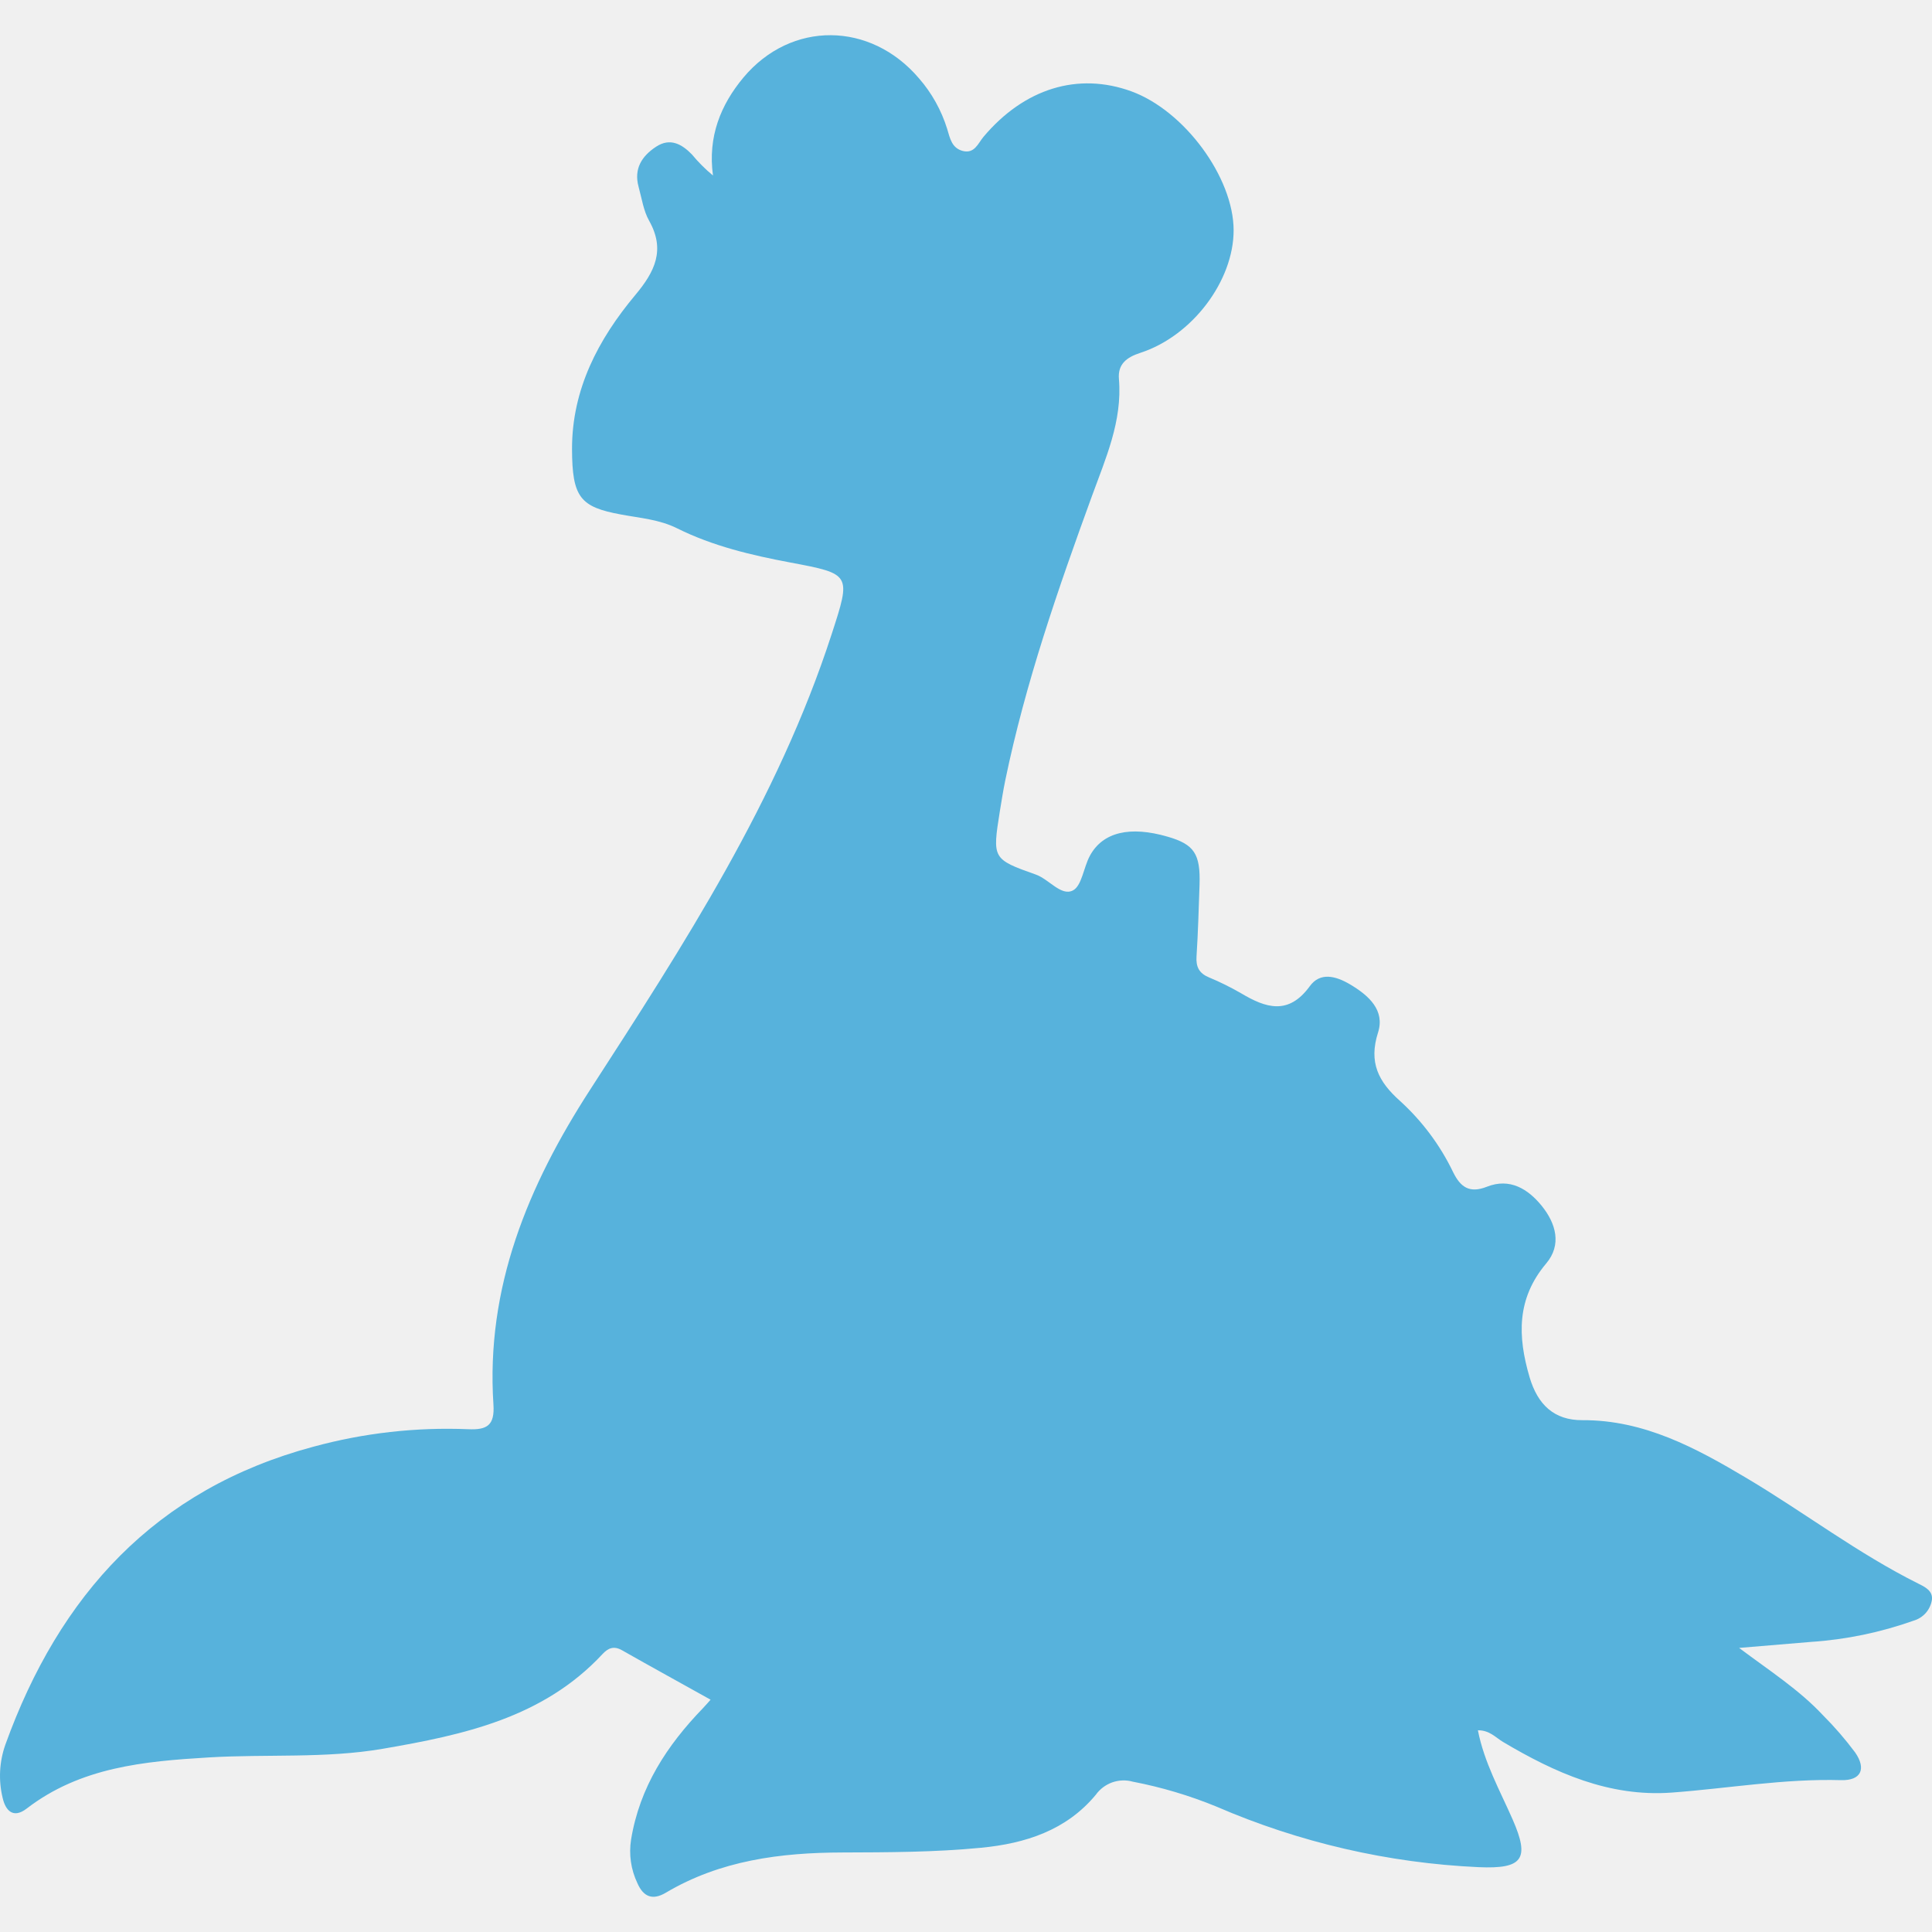
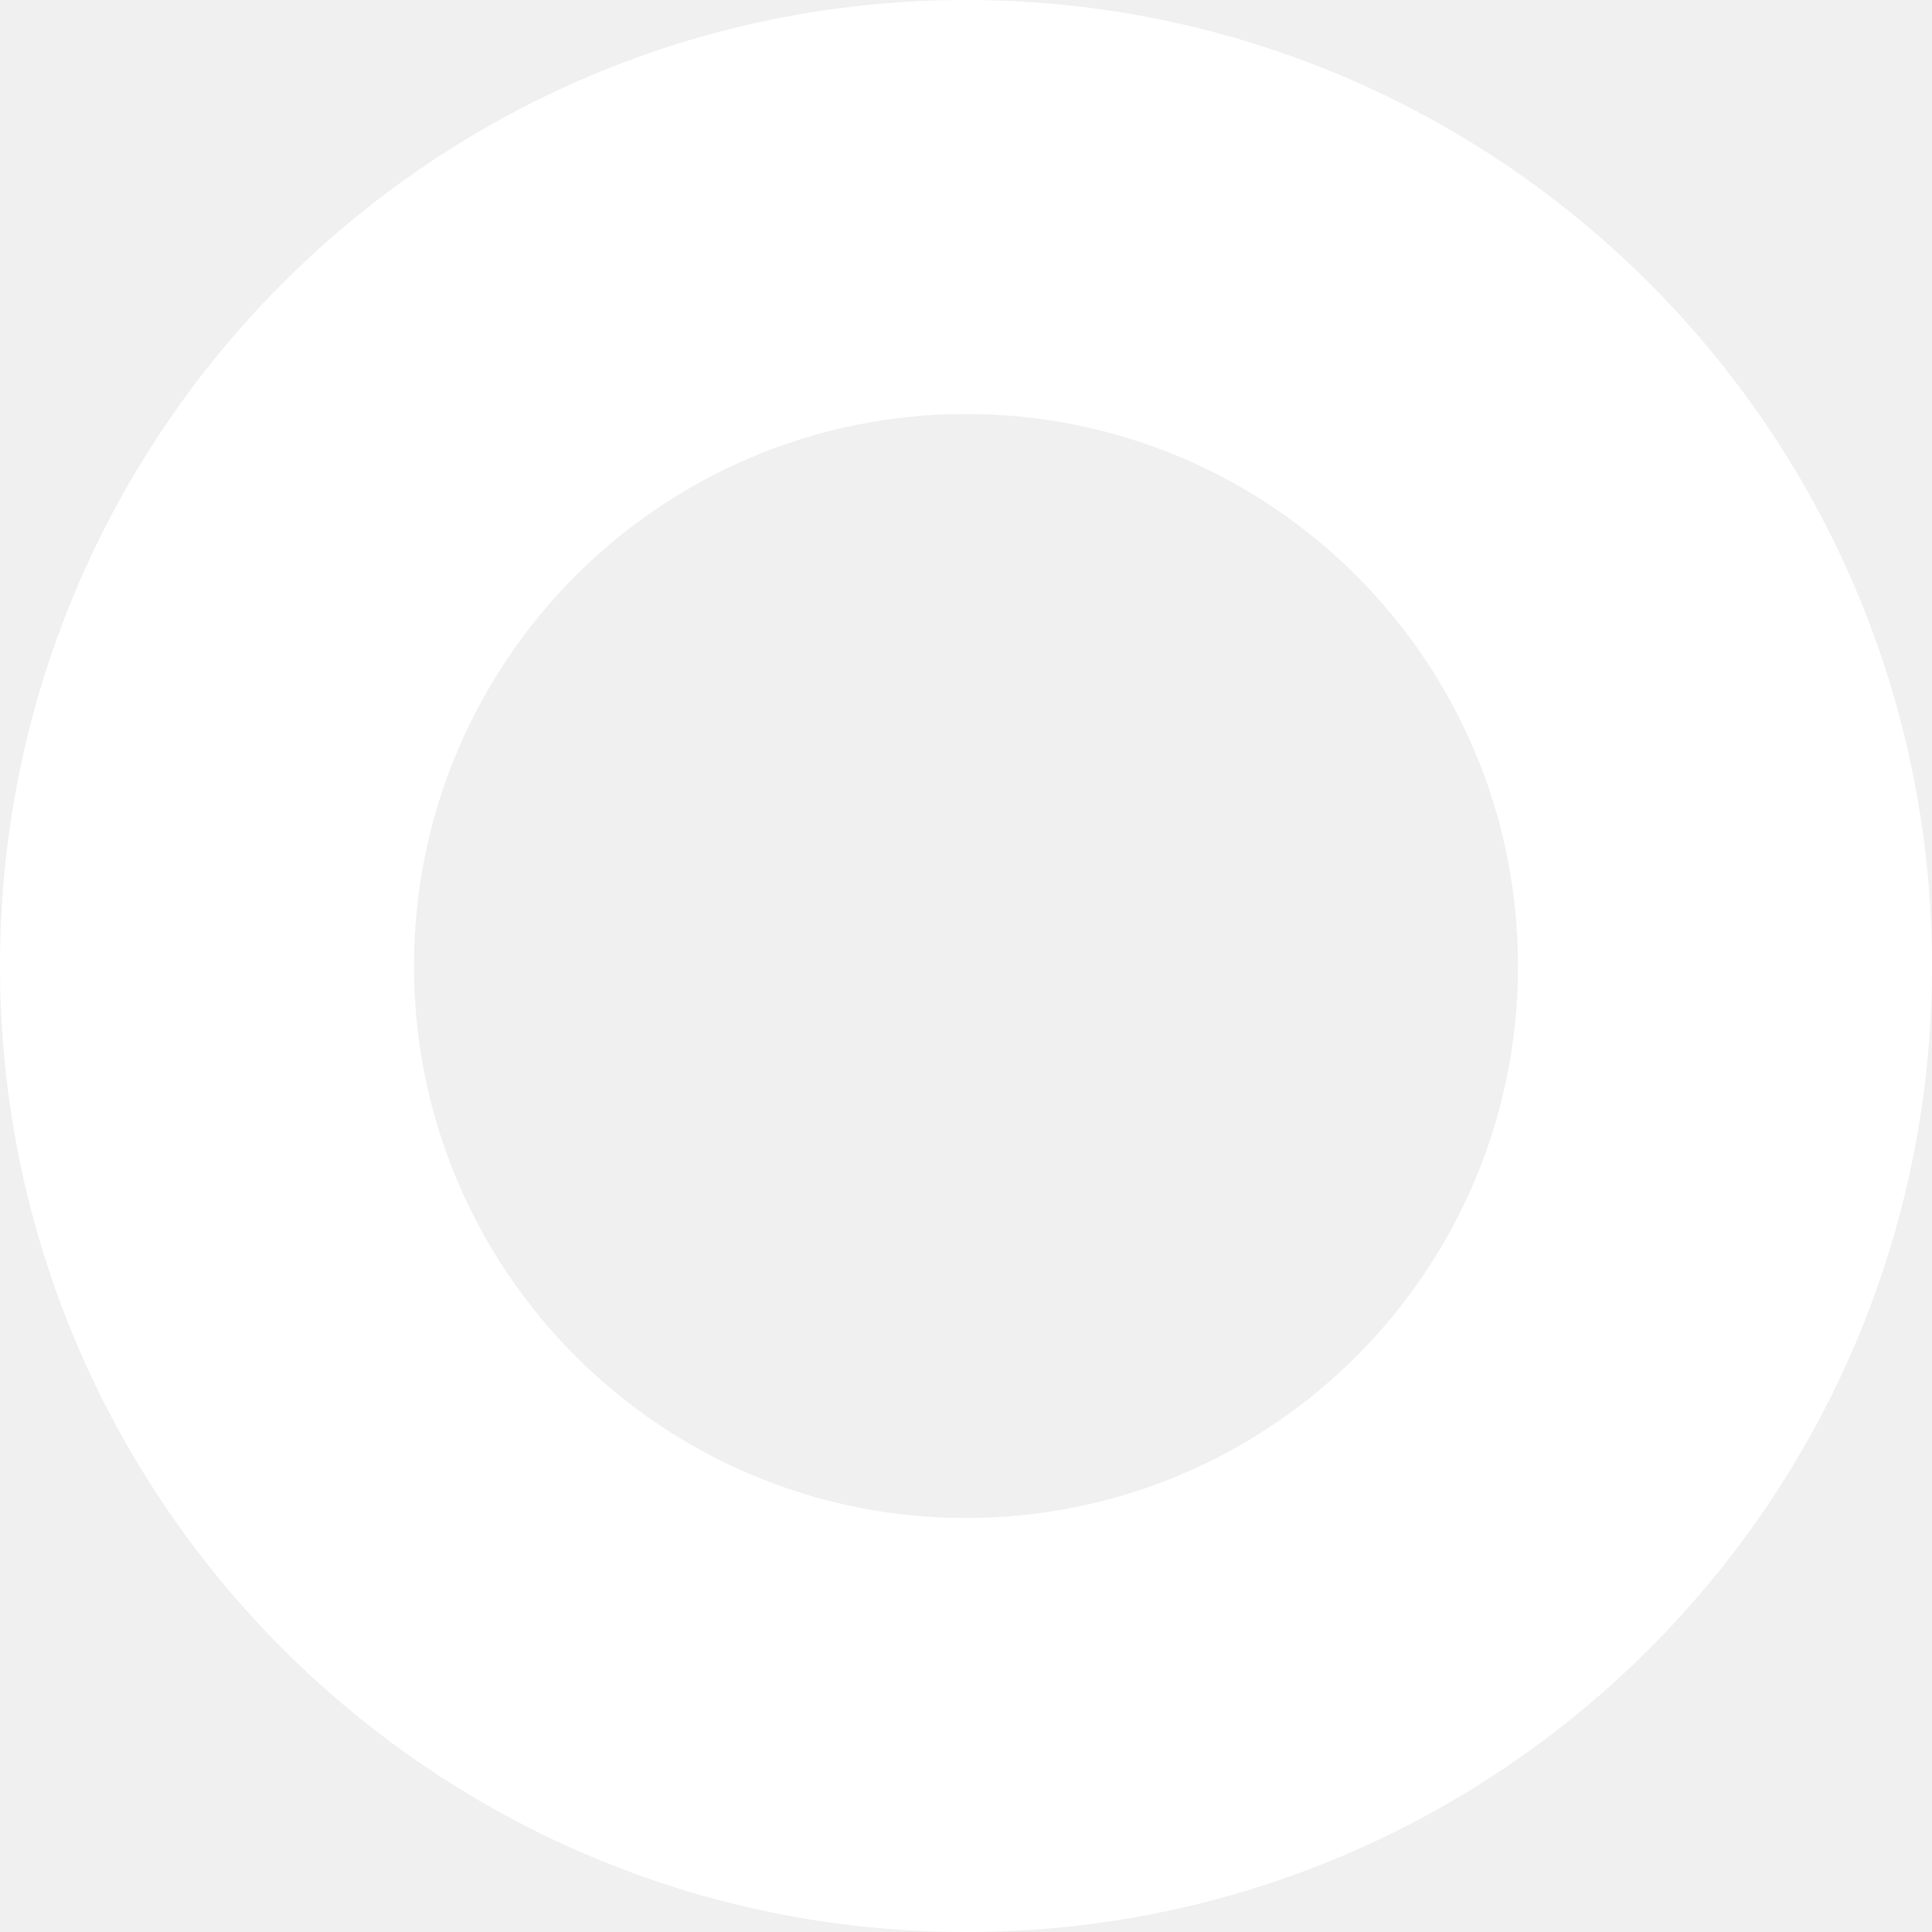
<svg xmlns="http://www.w3.org/2000/svg" width="25" height="25" viewBox="0 0 25 25" fill="none">
-   <g clip-path="url(#clip0_69_679)">
-     <path d="M9.195 21.994C8.803 21.775 8.425 21.568 8.05 21.355C7.944 21.294 7.869 21.325 7.796 21.404C7.029 22.229 5.996 22.45 4.954 22.629C4.21 22.757 3.452 22.696 2.702 22.741C1.865 22.791 1.043 22.866 0.345 23.403C0.172 23.536 0.072 23.431 0.034 23.264C-0.021 23.036 -0.009 22.798 0.069 22.577C0.766 20.642 2.01 19.269 4.053 18.721C4.705 18.543 5.382 18.466 6.058 18.494C6.303 18.505 6.403 18.444 6.385 18.174C6.285 16.66 6.833 15.342 7.636 14.101C8.848 12.227 10.064 10.355 10.761 8.208C11.014 7.43 11.016 7.427 10.227 7.279C9.723 7.184 9.225 7.067 8.763 6.837C8.533 6.722 8.284 6.704 8.038 6.658C7.506 6.561 7.404 6.435 7.402 5.81C7.401 5.038 7.741 4.391 8.221 3.817C8.472 3.517 8.613 3.236 8.4 2.857C8.326 2.726 8.304 2.564 8.263 2.416C8.2 2.184 8.305 2.02 8.489 1.899C8.67 1.779 8.822 1.864 8.952 1.997C9.035 2.097 9.126 2.189 9.226 2.271C9.157 1.769 9.326 1.355 9.621 1.002C10.239 0.265 11.265 0.278 11.891 1.013C12.057 1.203 12.181 1.426 12.256 1.667C12.293 1.79 12.316 1.918 12.461 1.954C12.611 1.99 12.656 1.855 12.726 1.771C13.253 1.145 13.948 0.93 14.64 1.182C15.327 1.433 15.962 2.296 15.963 2.979C15.964 3.632 15.43 4.346 14.758 4.565C14.575 4.624 14.462 4.714 14.479 4.907C14.524 5.45 14.307 5.931 14.13 6.418C13.69 7.625 13.269 8.837 13.008 10.098C12.981 10.23 12.96 10.364 12.938 10.497C12.841 11.11 12.839 11.117 13.404 11.317C13.575 11.378 13.729 11.597 13.88 11.524C13.999 11.467 14.021 11.223 14.104 11.072C14.271 10.766 14.623 10.685 15.11 10.827C15.453 10.926 15.535 11.049 15.522 11.45C15.511 11.759 15.503 12.068 15.483 12.376C15.474 12.512 15.517 12.594 15.643 12.647C15.786 12.706 15.924 12.775 16.058 12.852C16.38 13.044 16.672 13.141 16.949 12.761C17.082 12.578 17.28 12.626 17.47 12.738C17.714 12.883 17.923 13.073 17.832 13.36C17.708 13.748 17.837 13.997 18.115 14.245C18.402 14.506 18.636 14.819 18.804 15.169C18.898 15.36 19.014 15.446 19.241 15.356C19.536 15.239 19.772 15.384 19.951 15.605C20.134 15.832 20.212 16.108 20.007 16.35C19.624 16.805 19.637 17.292 19.793 17.822C19.898 18.176 20.11 18.379 20.476 18.377C21.276 18.373 21.948 18.738 22.605 19.129C23.351 19.573 24.044 20.104 24.825 20.493C24.908 20.534 25.013 20.585 24.999 20.701C24.989 20.764 24.962 20.823 24.921 20.87C24.879 20.918 24.824 20.953 24.763 20.971C24.335 21.123 23.889 21.216 23.436 21.246C23.141 21.271 22.847 21.295 22.504 21.324C22.9 21.621 23.281 21.865 23.589 22.195C23.739 22.345 23.878 22.506 24.005 22.676C24.154 22.89 24.081 23.042 23.824 23.035C23.087 23.014 22.362 23.142 21.631 23.196C20.823 23.255 20.122 22.94 19.448 22.54C19.353 22.483 19.274 22.388 19.124 22.39C19.206 22.809 19.41 23.171 19.574 23.545C19.798 24.056 19.705 24.186 19.134 24.161C17.964 24.108 16.814 23.842 15.74 23.377C15.391 23.234 15.029 23.126 14.659 23.055C14.572 23.03 14.478 23.034 14.392 23.064C14.306 23.095 14.232 23.151 14.179 23.225C13.797 23.685 13.268 23.855 12.694 23.91C12.097 23.968 11.498 23.969 10.9 23.971C10.099 23.973 9.321 24.073 8.615 24.492C8.444 24.593 8.325 24.546 8.247 24.366C8.164 24.191 8.136 23.996 8.166 23.805C8.277 23.126 8.63 22.586 9.095 22.105C9.127 22.072 9.157 22.036 9.195 21.994Z" fill="#57B2DC" />
+   <g clip-path="url(#clip0_63_5905)">
+     <path fill-rule="evenodd" clip-rule="evenodd" d="M25 12.5C25 19.404 19.404 25 12.5 25C5.596 25 0 19.404 0 12.5C0 5.596 5.596 0 12.5 0C19.404 0 25 5.596 25 12.5ZM19.643 12.5C19.643 16.445 16.445 19.643 12.5 19.643C8.555 19.643 5.357 16.445 5.357 12.5C5.357 8.555 8.555 5.357 12.5 5.357C16.445 5.357 19.643 8.555 19.643 12.5Z" fill="white" />
  </g>
  <defs>
-     <clipPath id="clip0_69_679">
+     <clipPath id="clip0_63_5905">
      <rect width="25" height="25" fill="white" />
    </clipPath>
  </defs>
</svg>
